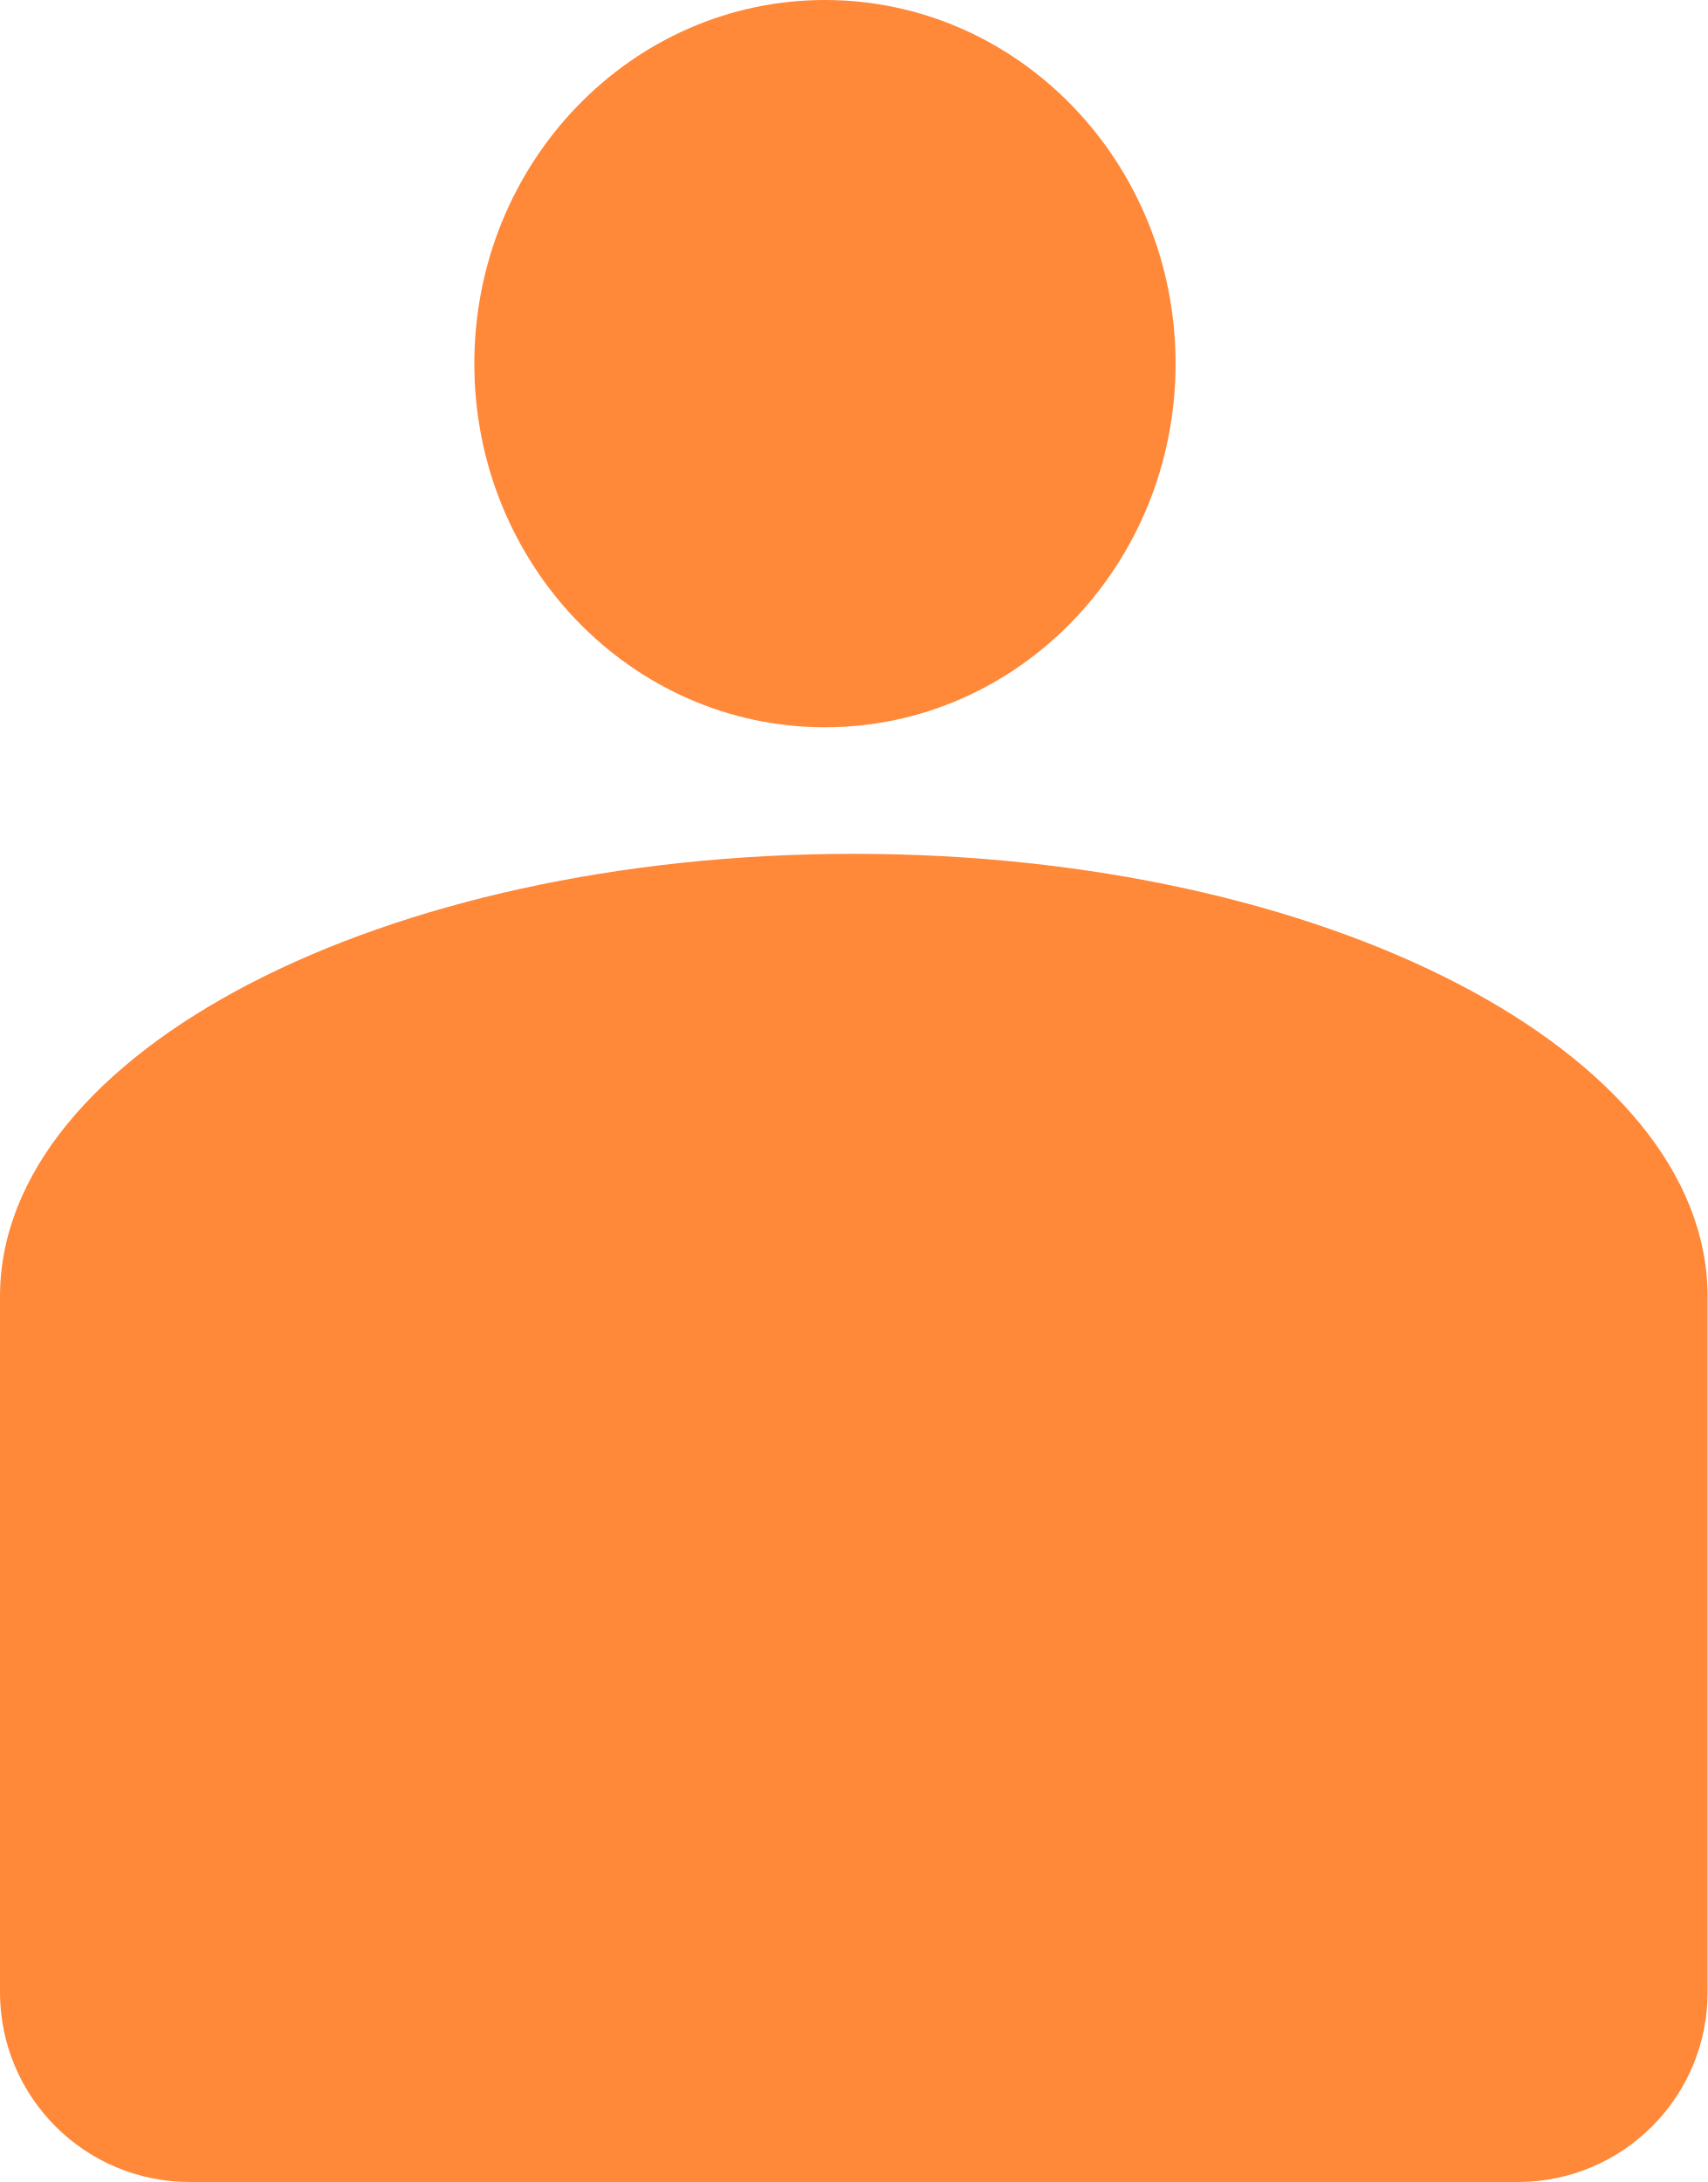
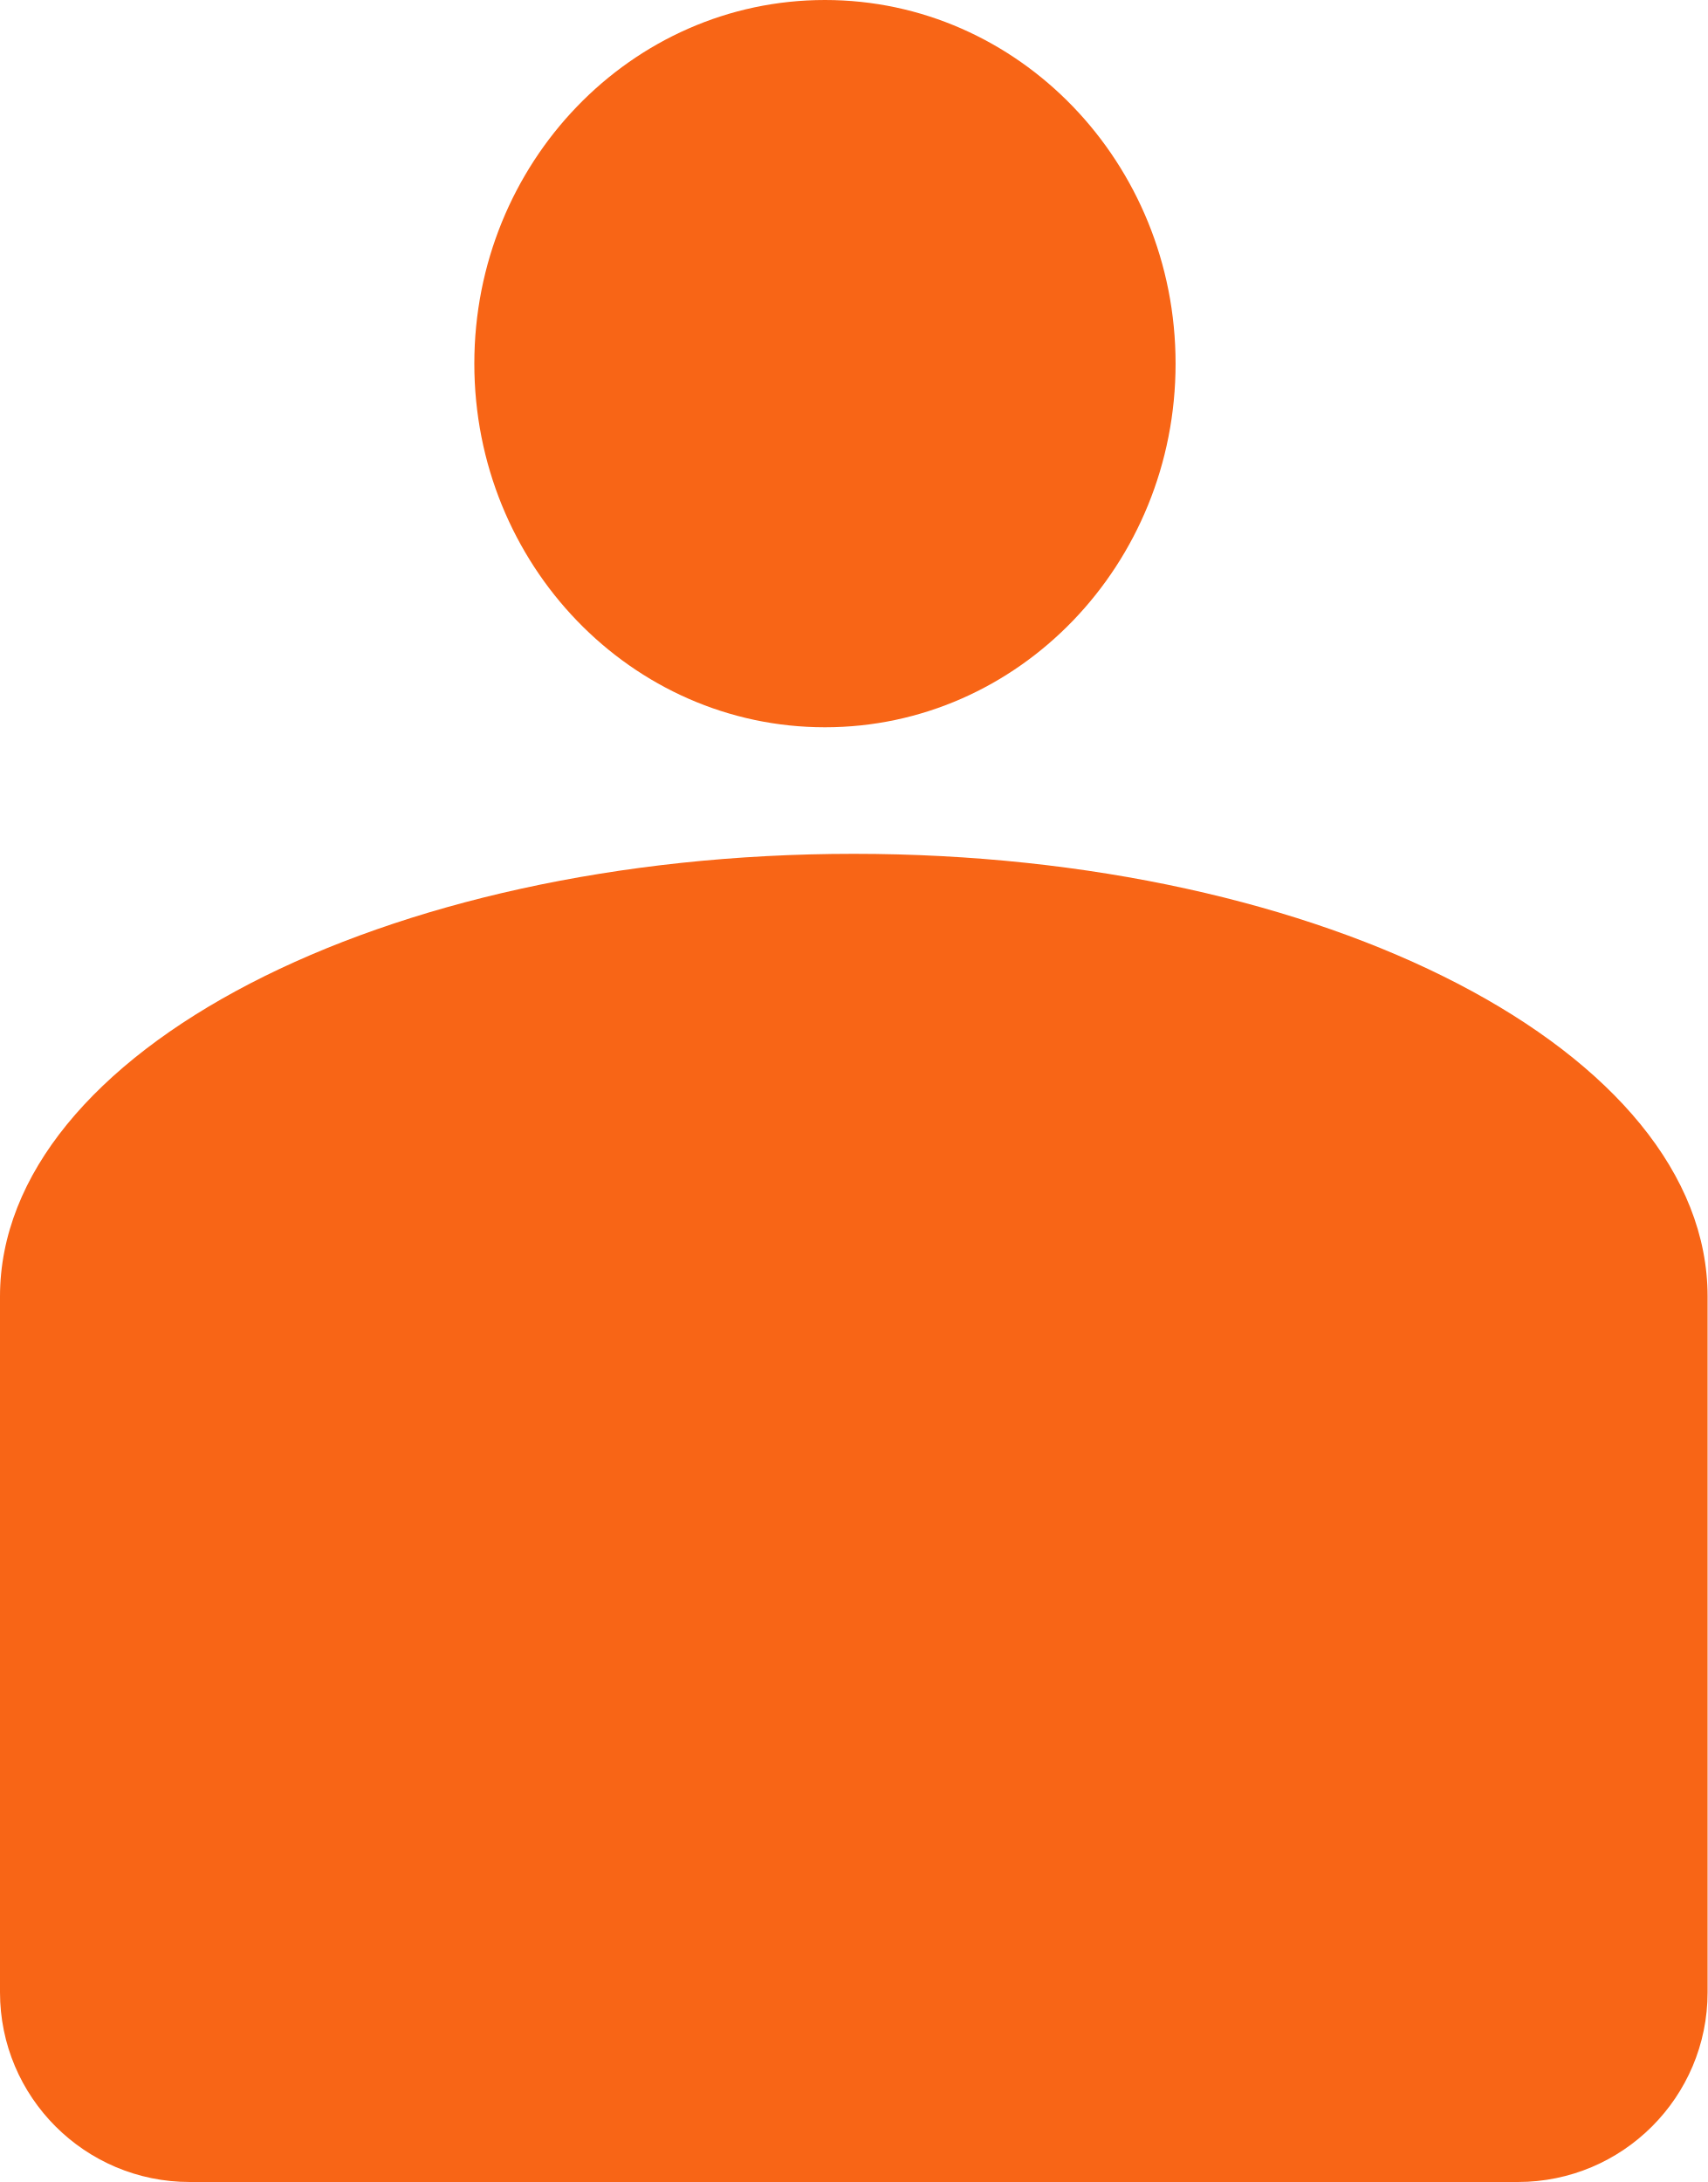
<svg xmlns="http://www.w3.org/2000/svg" width="18" height="23" viewBox="0 0 18 23" fill="none">
-   <ellipse cx="8.696" cy="3.833" rx="3.696" ry="3.833" fill="#FF8839" />
-   <path d="M9 9C13.971 9 18 11.09 18 13.667V21C18 22.105 17.105 23 16 23H2C0.895 23 0 22.105 0 21V13.667C0 11.09 4.029 9 9 9Z" fill="#FF8839" />
+   <ellipse cx="8.696" cy="3.833" rx="3.696" ry="3.833" fill="#F86516" />
+   <path d="M9 9C13.971 9 18 11.09 18 13.667V21C18 22.105 17.105 23 16 23H2C0.895 23 0 22.105 0 21V13.667C0 11.09 4.029 9 9 9Z" fill="#F86516" />
</svg>
